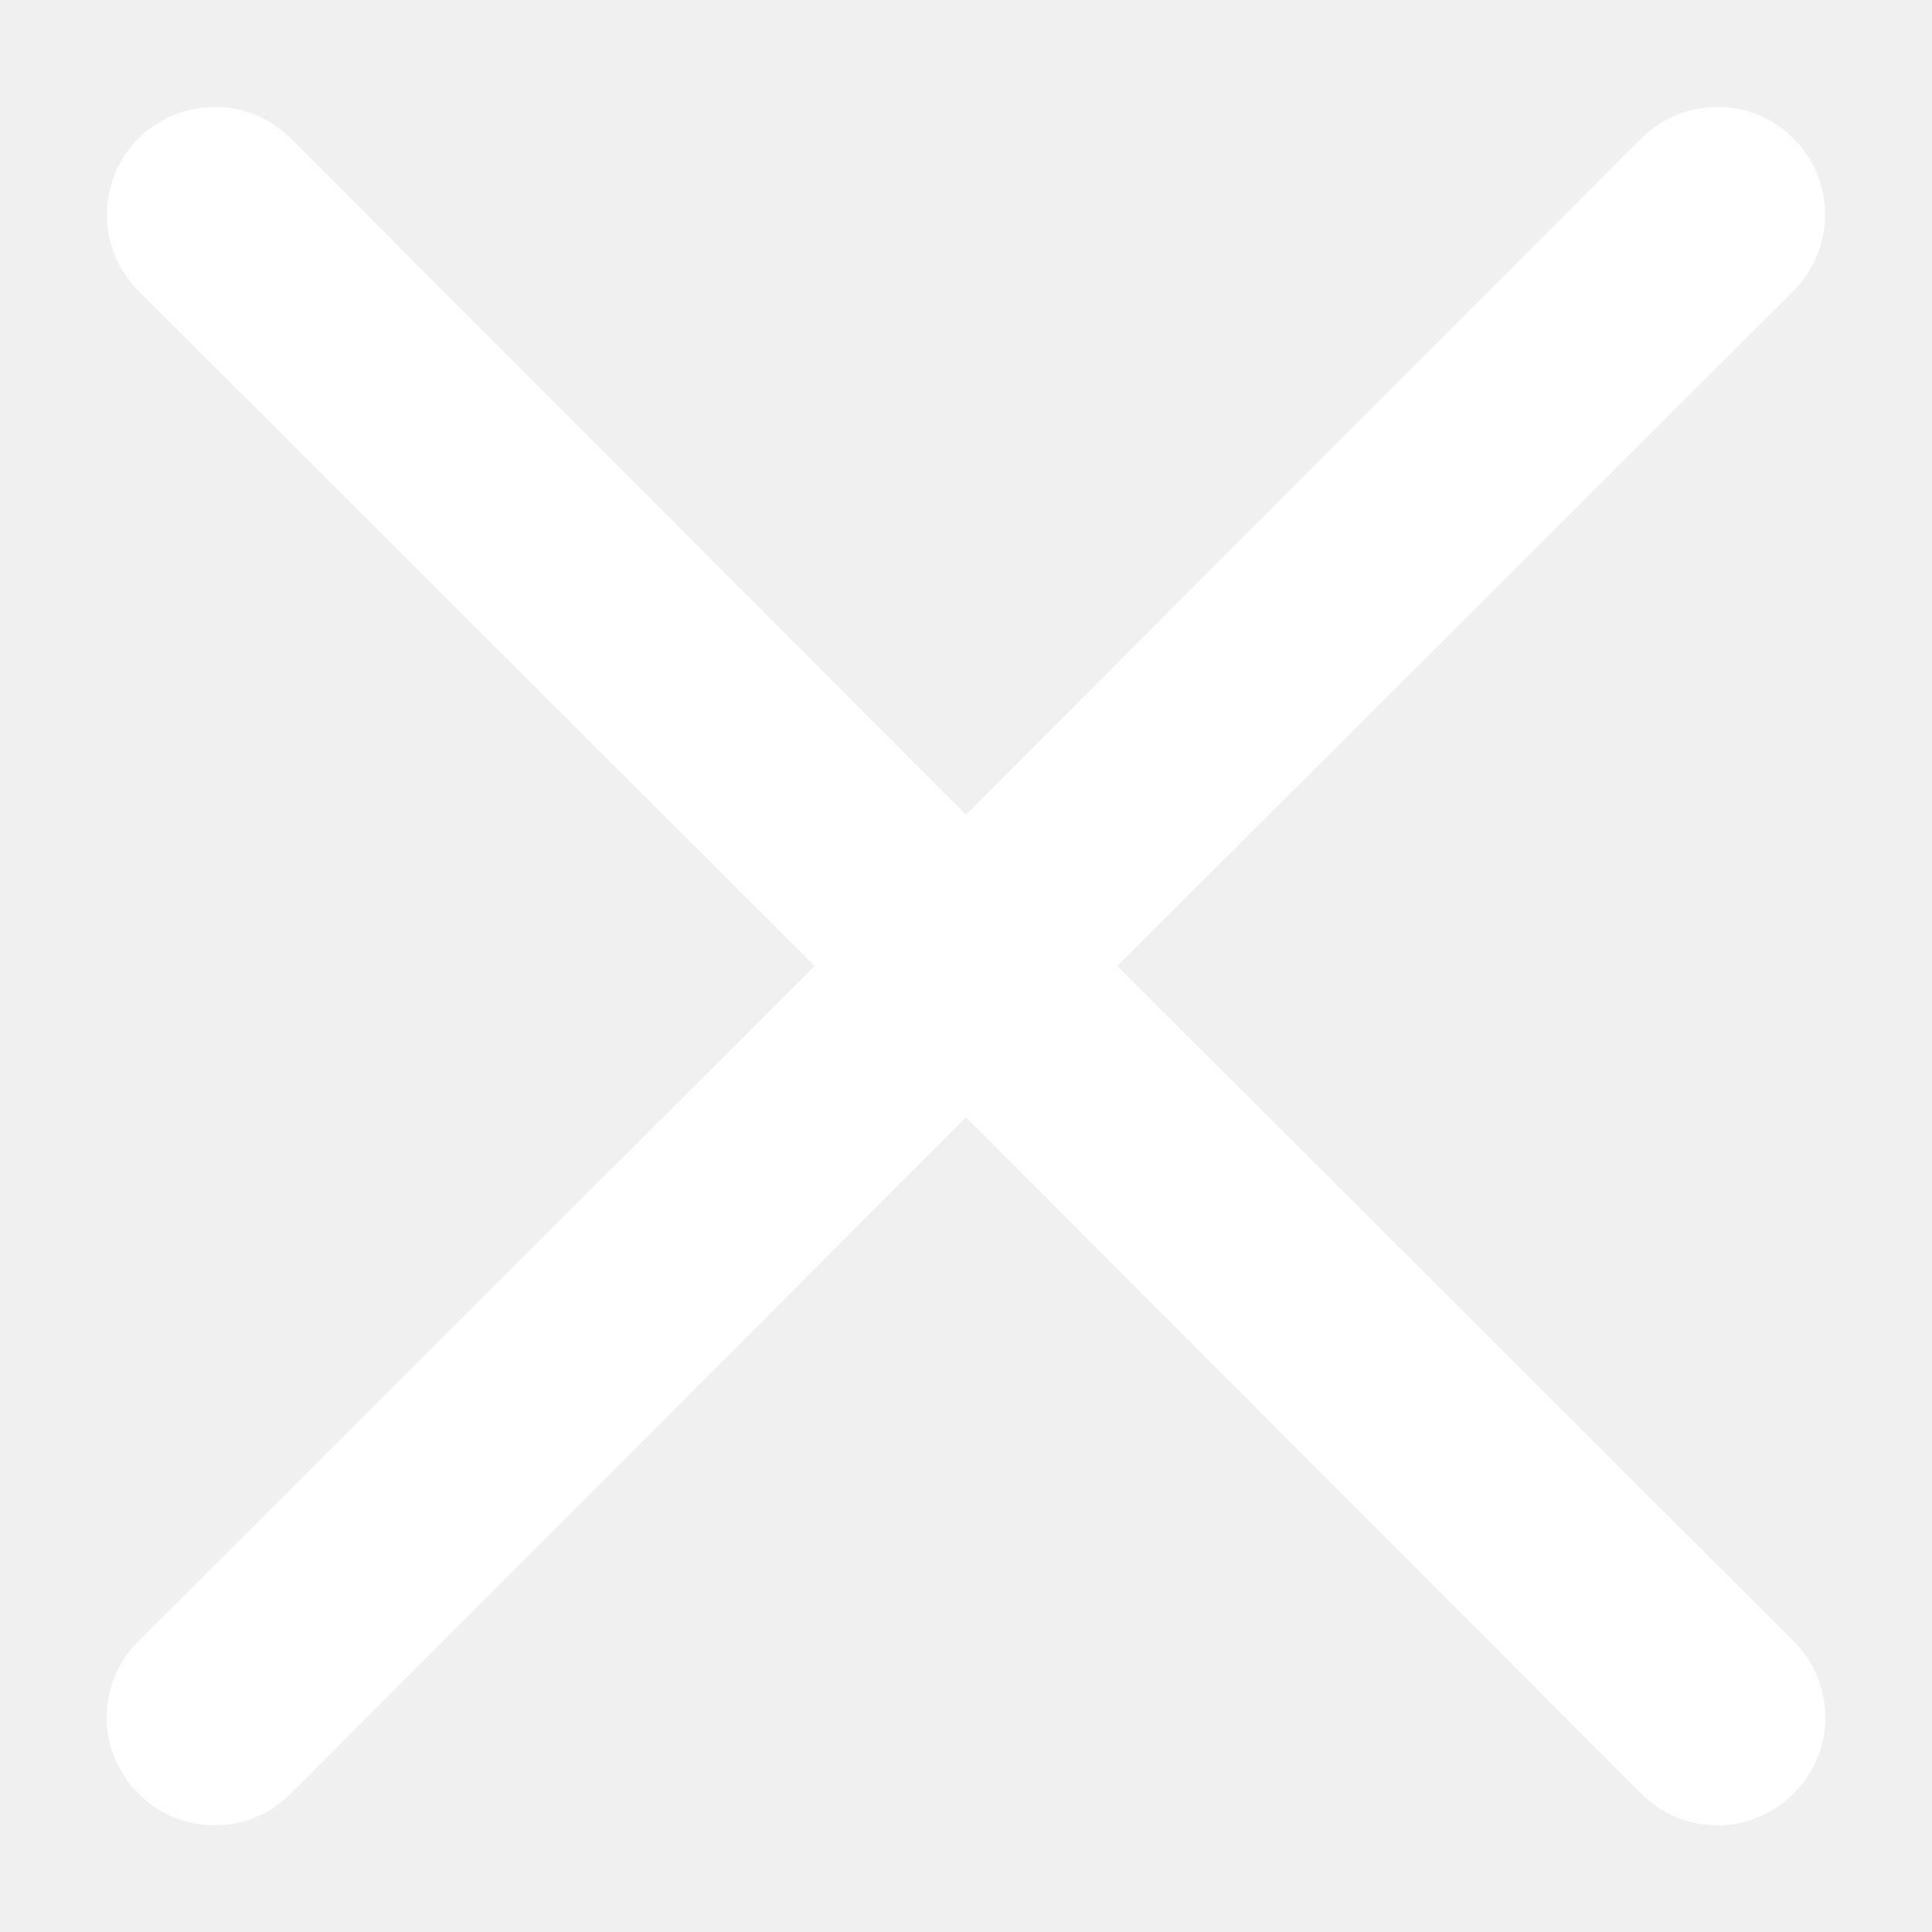
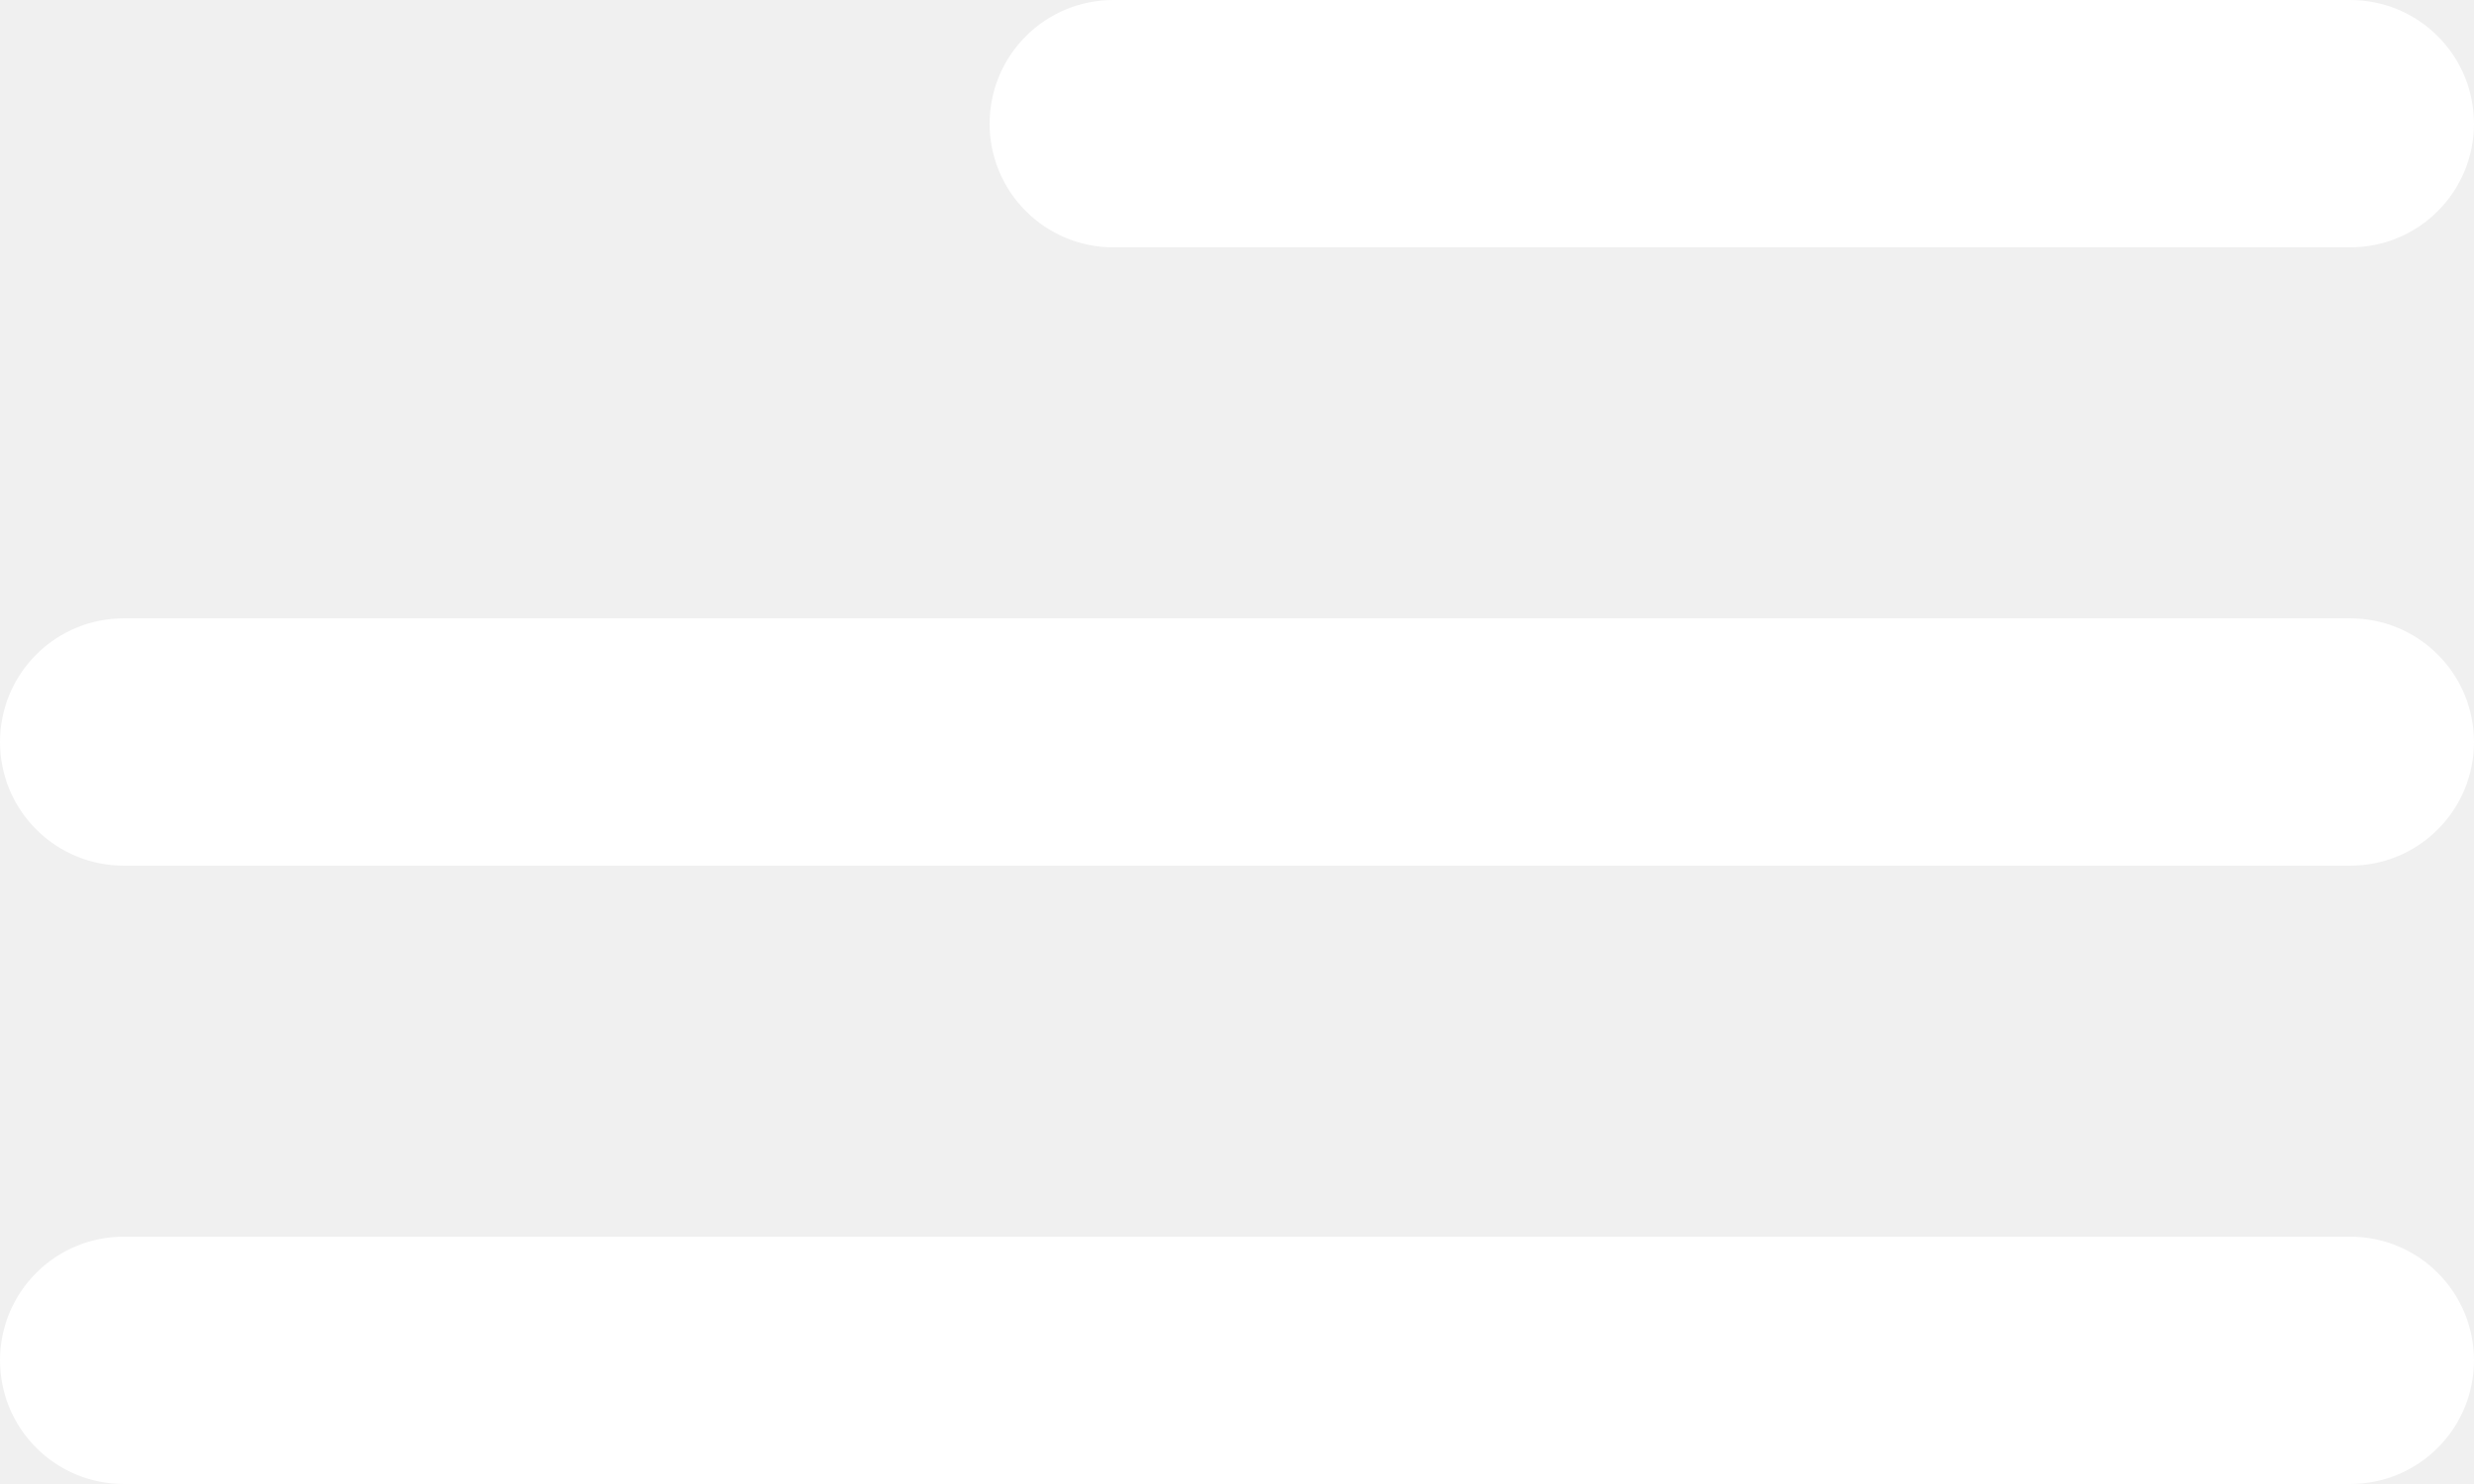
- <svg xmlns="http://www.w3.org/2000/svg" width="18" height="18" viewBox="0 0 18 18" fill="#FFF">
-   <path d="M10.41 9L16.71 2.71C16.898 2.522 17.004 2.266 17.004 2C17.004 1.734 16.898 1.478 16.71 1.29C16.522 1.102 16.266 0.996 16 0.996C15.734 0.996 15.478 1.102 15.29 1.29L9 7.59L2.71 1.29C2.522 1.102 2.266 0.996 2 0.996C1.734 0.996 1.478 1.102 1.29 1.29C1.102 1.478 0.996 1.734 0.996 2C0.996 2.266 1.102 2.522 1.29 2.71L7.59 9L1.29 15.29C1.196 15.383 1.122 15.494 1.071 15.615C1.02 15.737 0.994 15.868 0.994 16C0.994 16.132 1.02 16.263 1.071 16.385C1.122 16.506 1.196 16.617 1.29 16.71C1.383 16.804 1.494 16.878 1.615 16.929C1.737 16.98 1.868 17.006 2 17.006C2.132 17.006 2.263 16.98 2.385 16.929C2.506 16.878 2.617 16.804 2.71 16.71L9 10.41L15.29 16.71C15.383 16.804 15.493 16.878 15.615 16.929C15.737 16.98 15.868 17.006 16 17.006C16.132 17.006 16.263 16.98 16.384 16.929C16.506 16.878 16.617 16.804 16.71 16.71C16.804 16.617 16.878 16.506 16.929 16.385C16.98 16.263 17.006 16.132 17.006 16C17.006 15.868 16.98 15.737 16.929 15.615C16.878 15.494 16.804 15.383 16.71 15.29L10.41 9Z" fill="#FFFFFF" />
+ <svg xmlns="http://www.w3.org/2000/svg" width="20" height="12" viewBox="0 0 20 12" fill="#FFF">
+   <path d="M9 2L19 2C19.265 2 19.52 1.895 19.707 1.707C19.895 1.52 20 1.265 20 1C20 0.735 19.895 0.48 19.707 0.293C19.52 0.105 19.265 0 19 0L9 0C8.735 0 8.48 0.105 8.293 0.293C8.105 0.48 8 0.735 8 1C8 1.265 8.105 1.52 8.293 1.707C8.48 1.895 8.735 2 9 2ZM19 10L1 10C0.735 10 0.48 10.105 0.293 10.293C0.105 10.48 0 10.735 0 11C0 11.265 0.105 11.52 0.293 11.707C0.48 11.895 0.735 12 1 12L19 12C19.265 12 19.52 11.895 19.707 11.707C19.895 11.52 20 11.265 20 11C20 10.735 19.895 10.48 19.707 10.293C19.52 10.105 19.265 10 19 10V10ZM1 7L19 7C19.265 7 19.52 6.895 19.707 6.707C19.895 6.52 20 6.265 20 6C20 5.735 19.895 5.48 19.707 5.293C19.52 5.105 19.265 5 19 5L1 5C0.735 5 0.48 5.105 0.293 5.293C0.105 5.48 0 5.735 0 6C0 6.265 0.105 6.52 0.293 6.707C0.48 6.895 0.735 7 1 7Z" fill="#FFFFFF" />
</svg>
